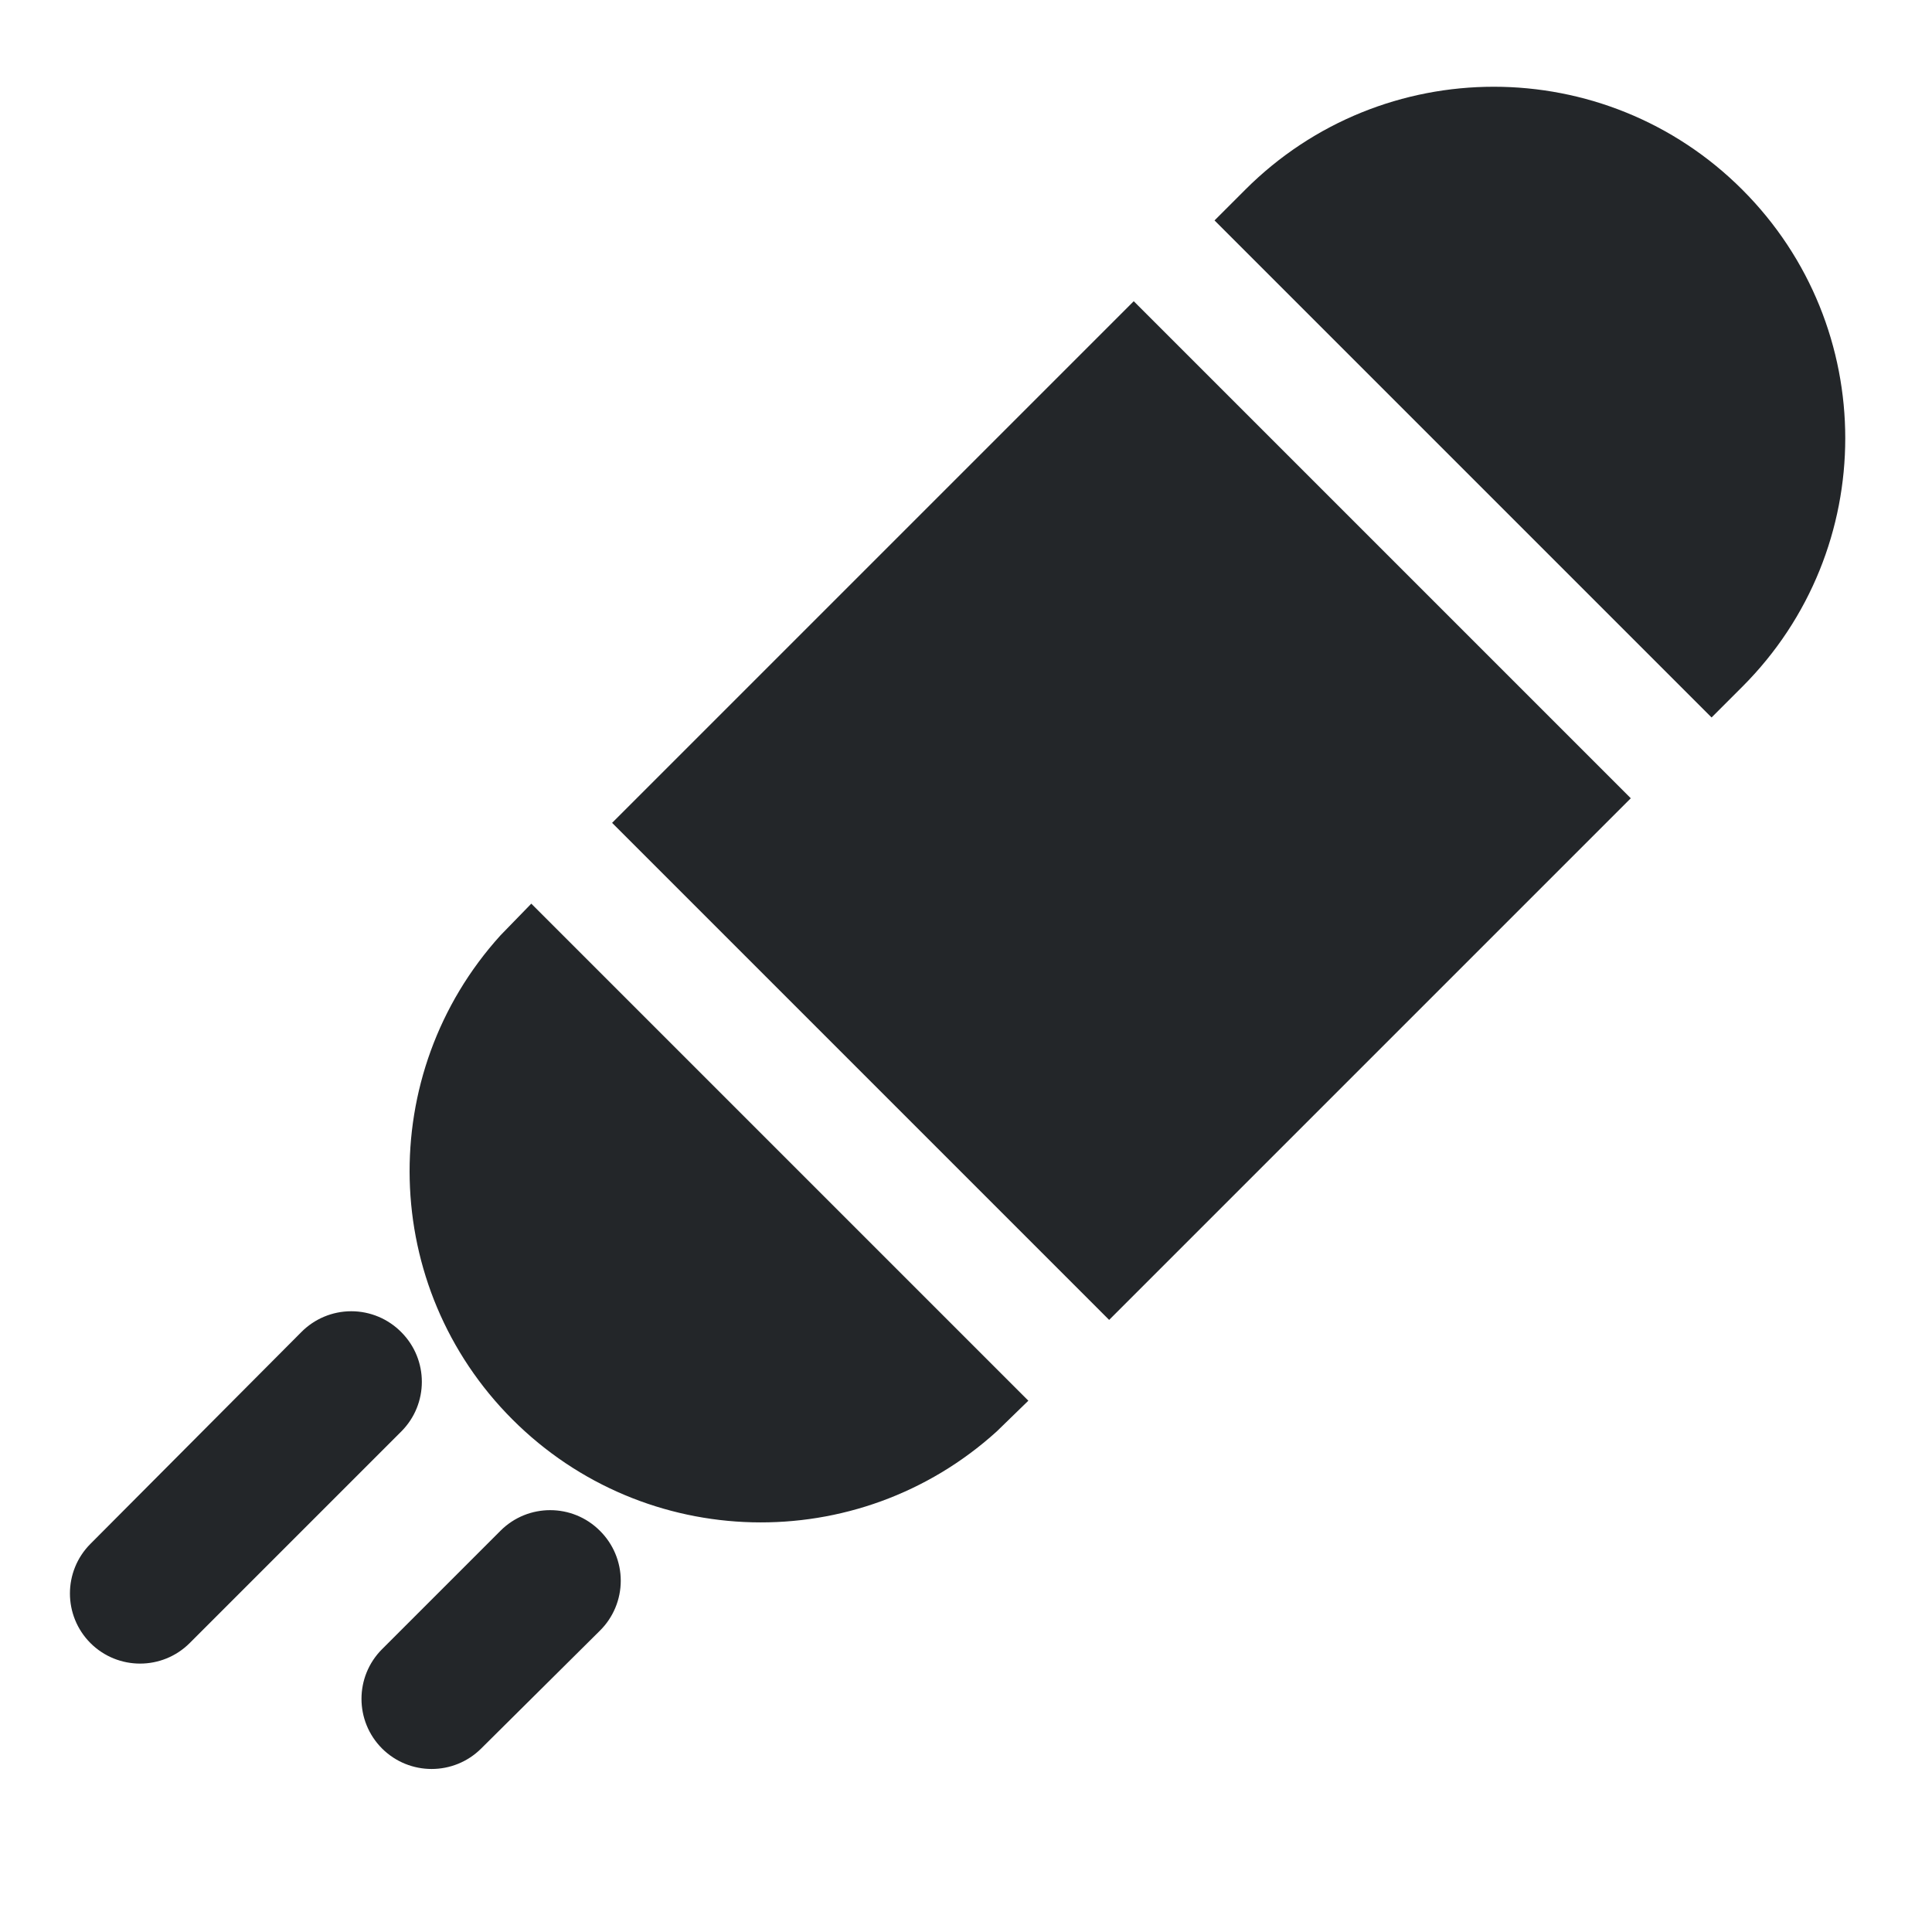
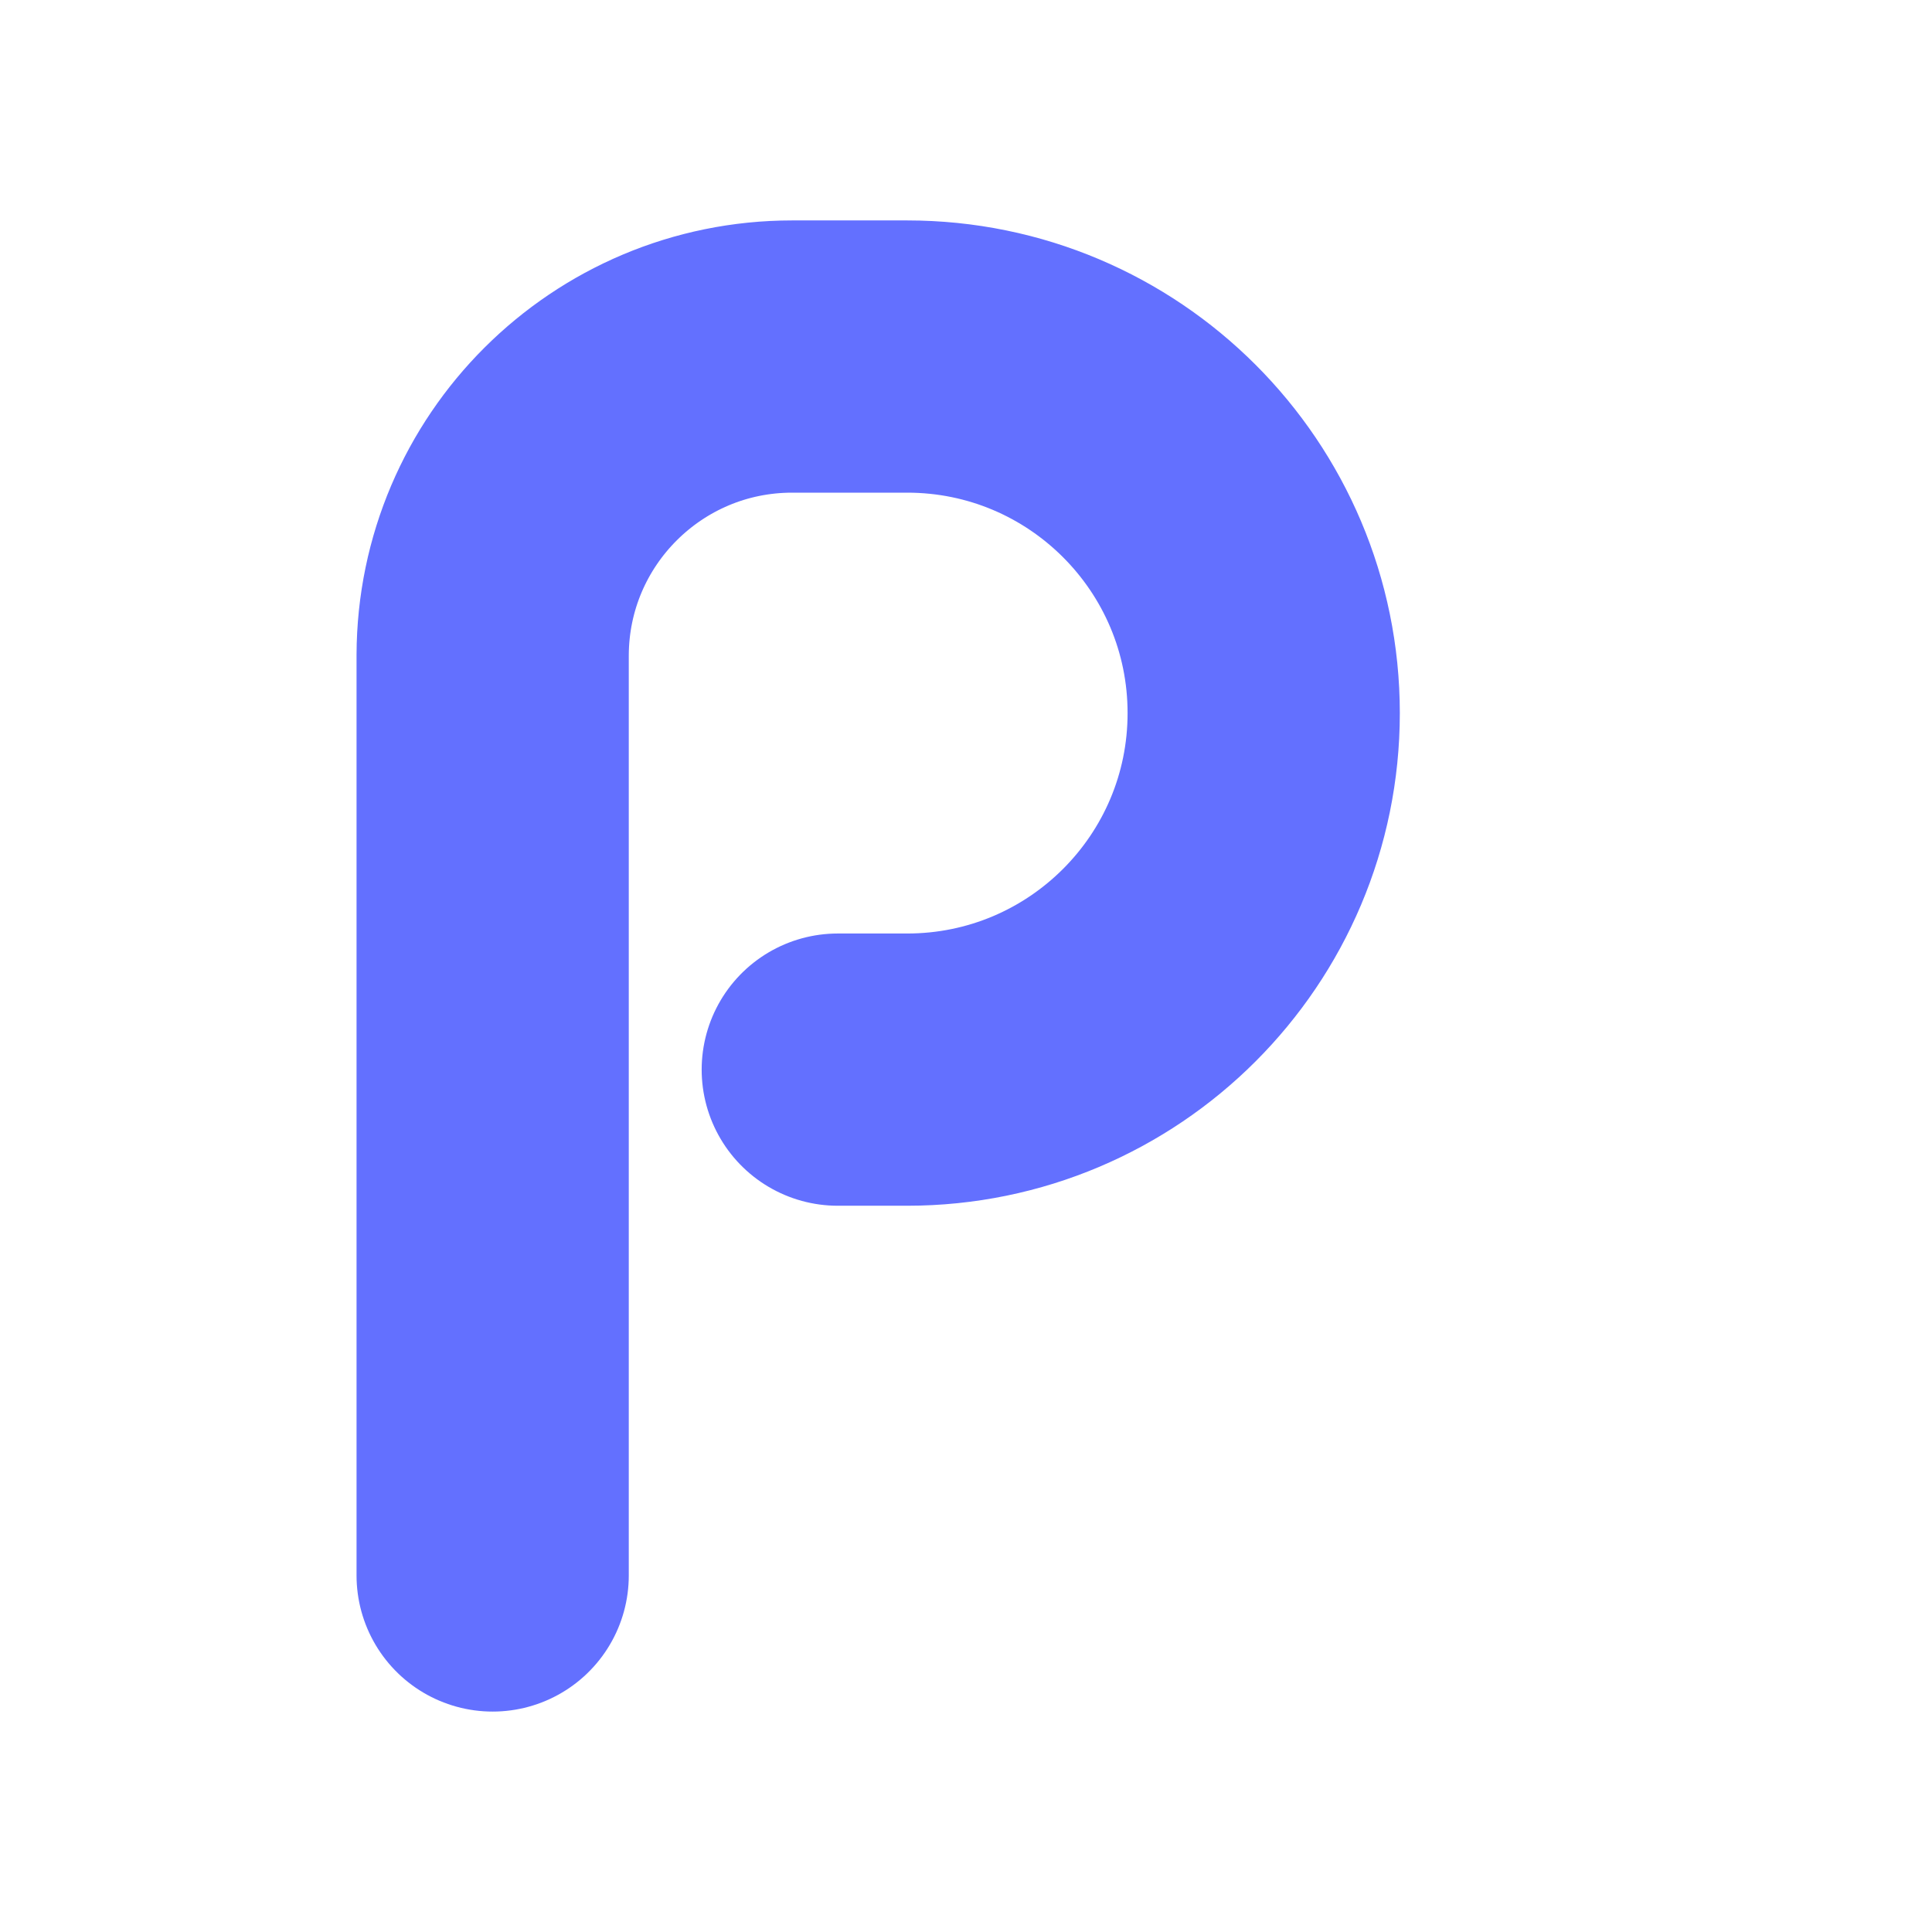
<svg xmlns="http://www.w3.org/2000/svg" viewBox="0 0 22 22" width="22" height="22">
-   <style type="text/css" id="current-color-scheme">.ColorScheme-Text{color:#232629;}.ColorScheme-NegativeText{color:#da4453;}</style>
-   <path class="ColorScheme-Text" style="fill:currentColor;" d="M6.05 10.29L11.71 15.95L11.35 16.3A4 4 0 0 1 5.7 10.65ZM6.97 9.37L12.91 3.43L18.57 9.09L12.63 15.03ZM13.83 2.51L14.18 2.16A4 4 0 0 1 19.84 7.82L19.49 8.17ZM1.03 17.58L3.43 15.17A0.8 0.8 0 0 1 4.57 15.17L4.57 15.17A0.8 0.8 0 0 1 4.57 16.3L2.16 18.71A0.8 0.8 0 0 1 1.03 18.71L1.03 18.71A0.8 0.8 0 0 1 1.03 17.58ZM4.35 18.78L5.7 17.43A0.8 0.8 0 0 1 6.83 17.43L6.83 17.43A0.8 0.8 0 0 1 6.83 18.57L5.48 19.91A0.8 0.8 0 0 1 4.35 19.91L4.35 19.91A0.8 0.8 0 0 1 4.35 18.78Z" />
+   <style type="text/css" id="current-color-scheme">.ColorScheme-Text{color:#232629;}.ColorScheme-NeutralText{color:#f67400;}.ColorScheme-NegativeText{color:#da4453;}</style>
+   <path style="fill:none;stroke:#6370FF;stroke-width:3.1;stroke-linecap:round;stroke-linejoin:round" d="M5.61 17.94V7.46A3.41 3.41 0 0 1 9.02 4.06H10.33A4.06 4.06 0 0 1 10.33 12.18H9.54" />
</svg>
